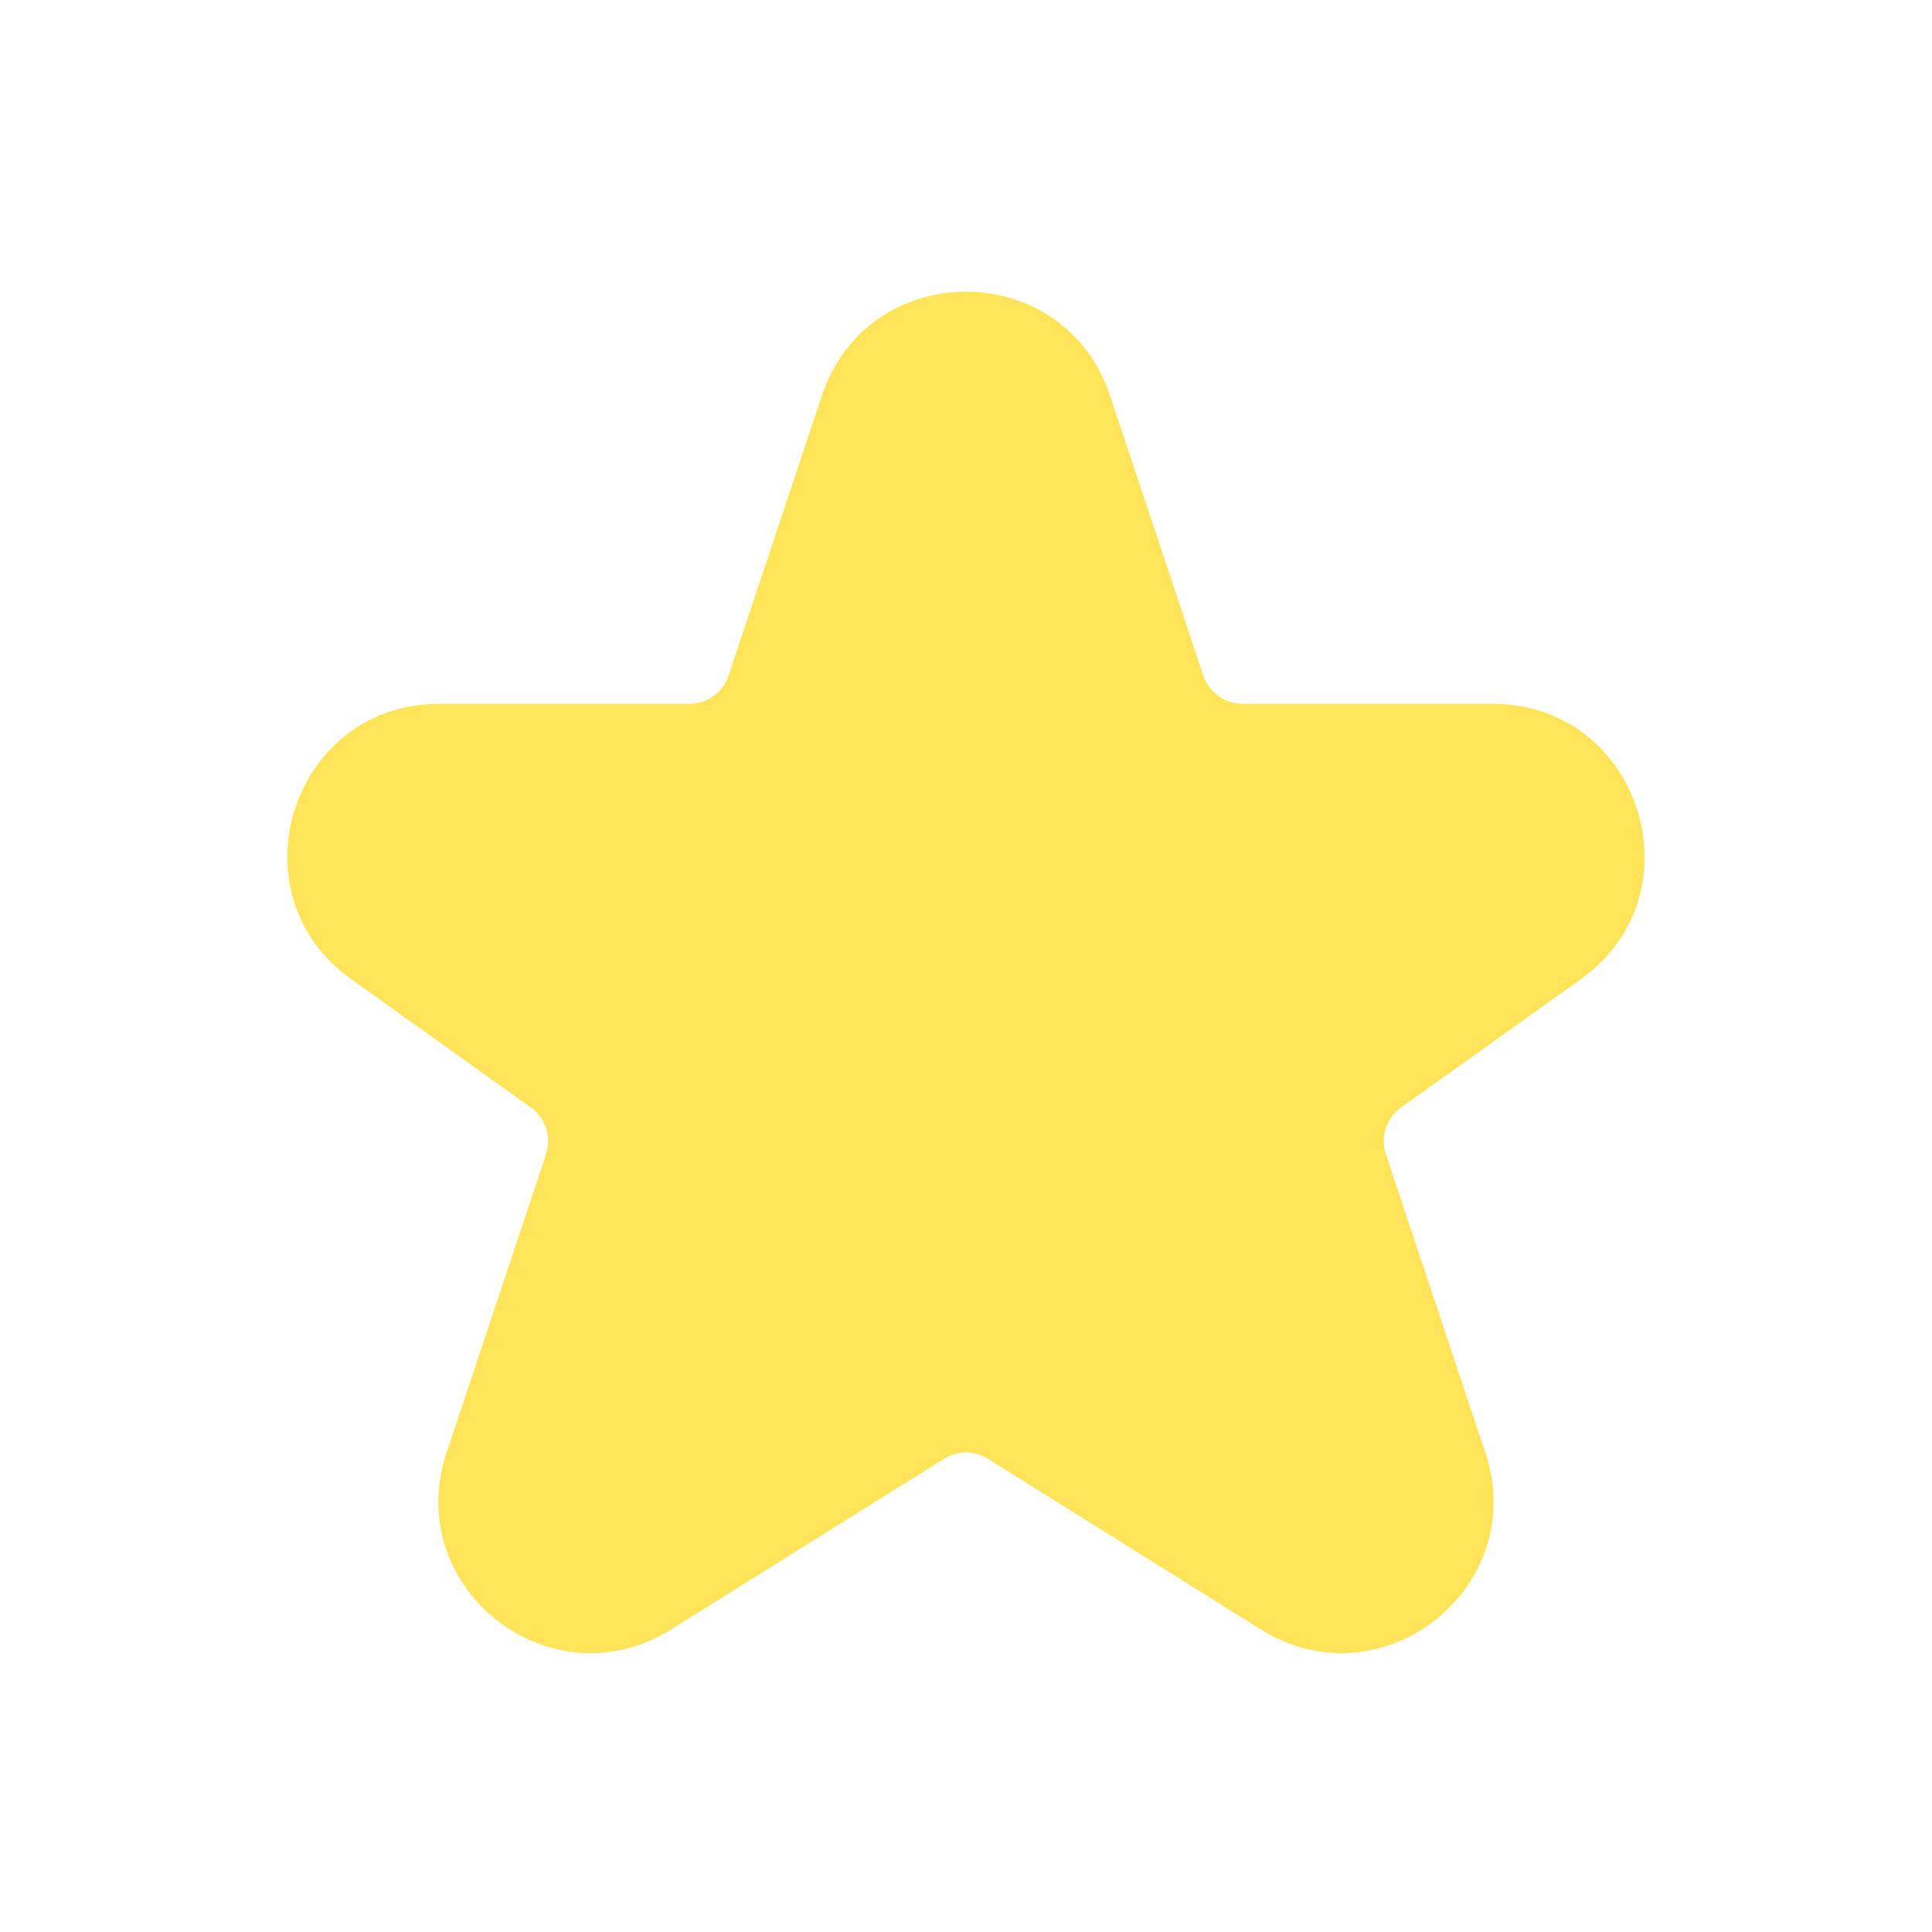
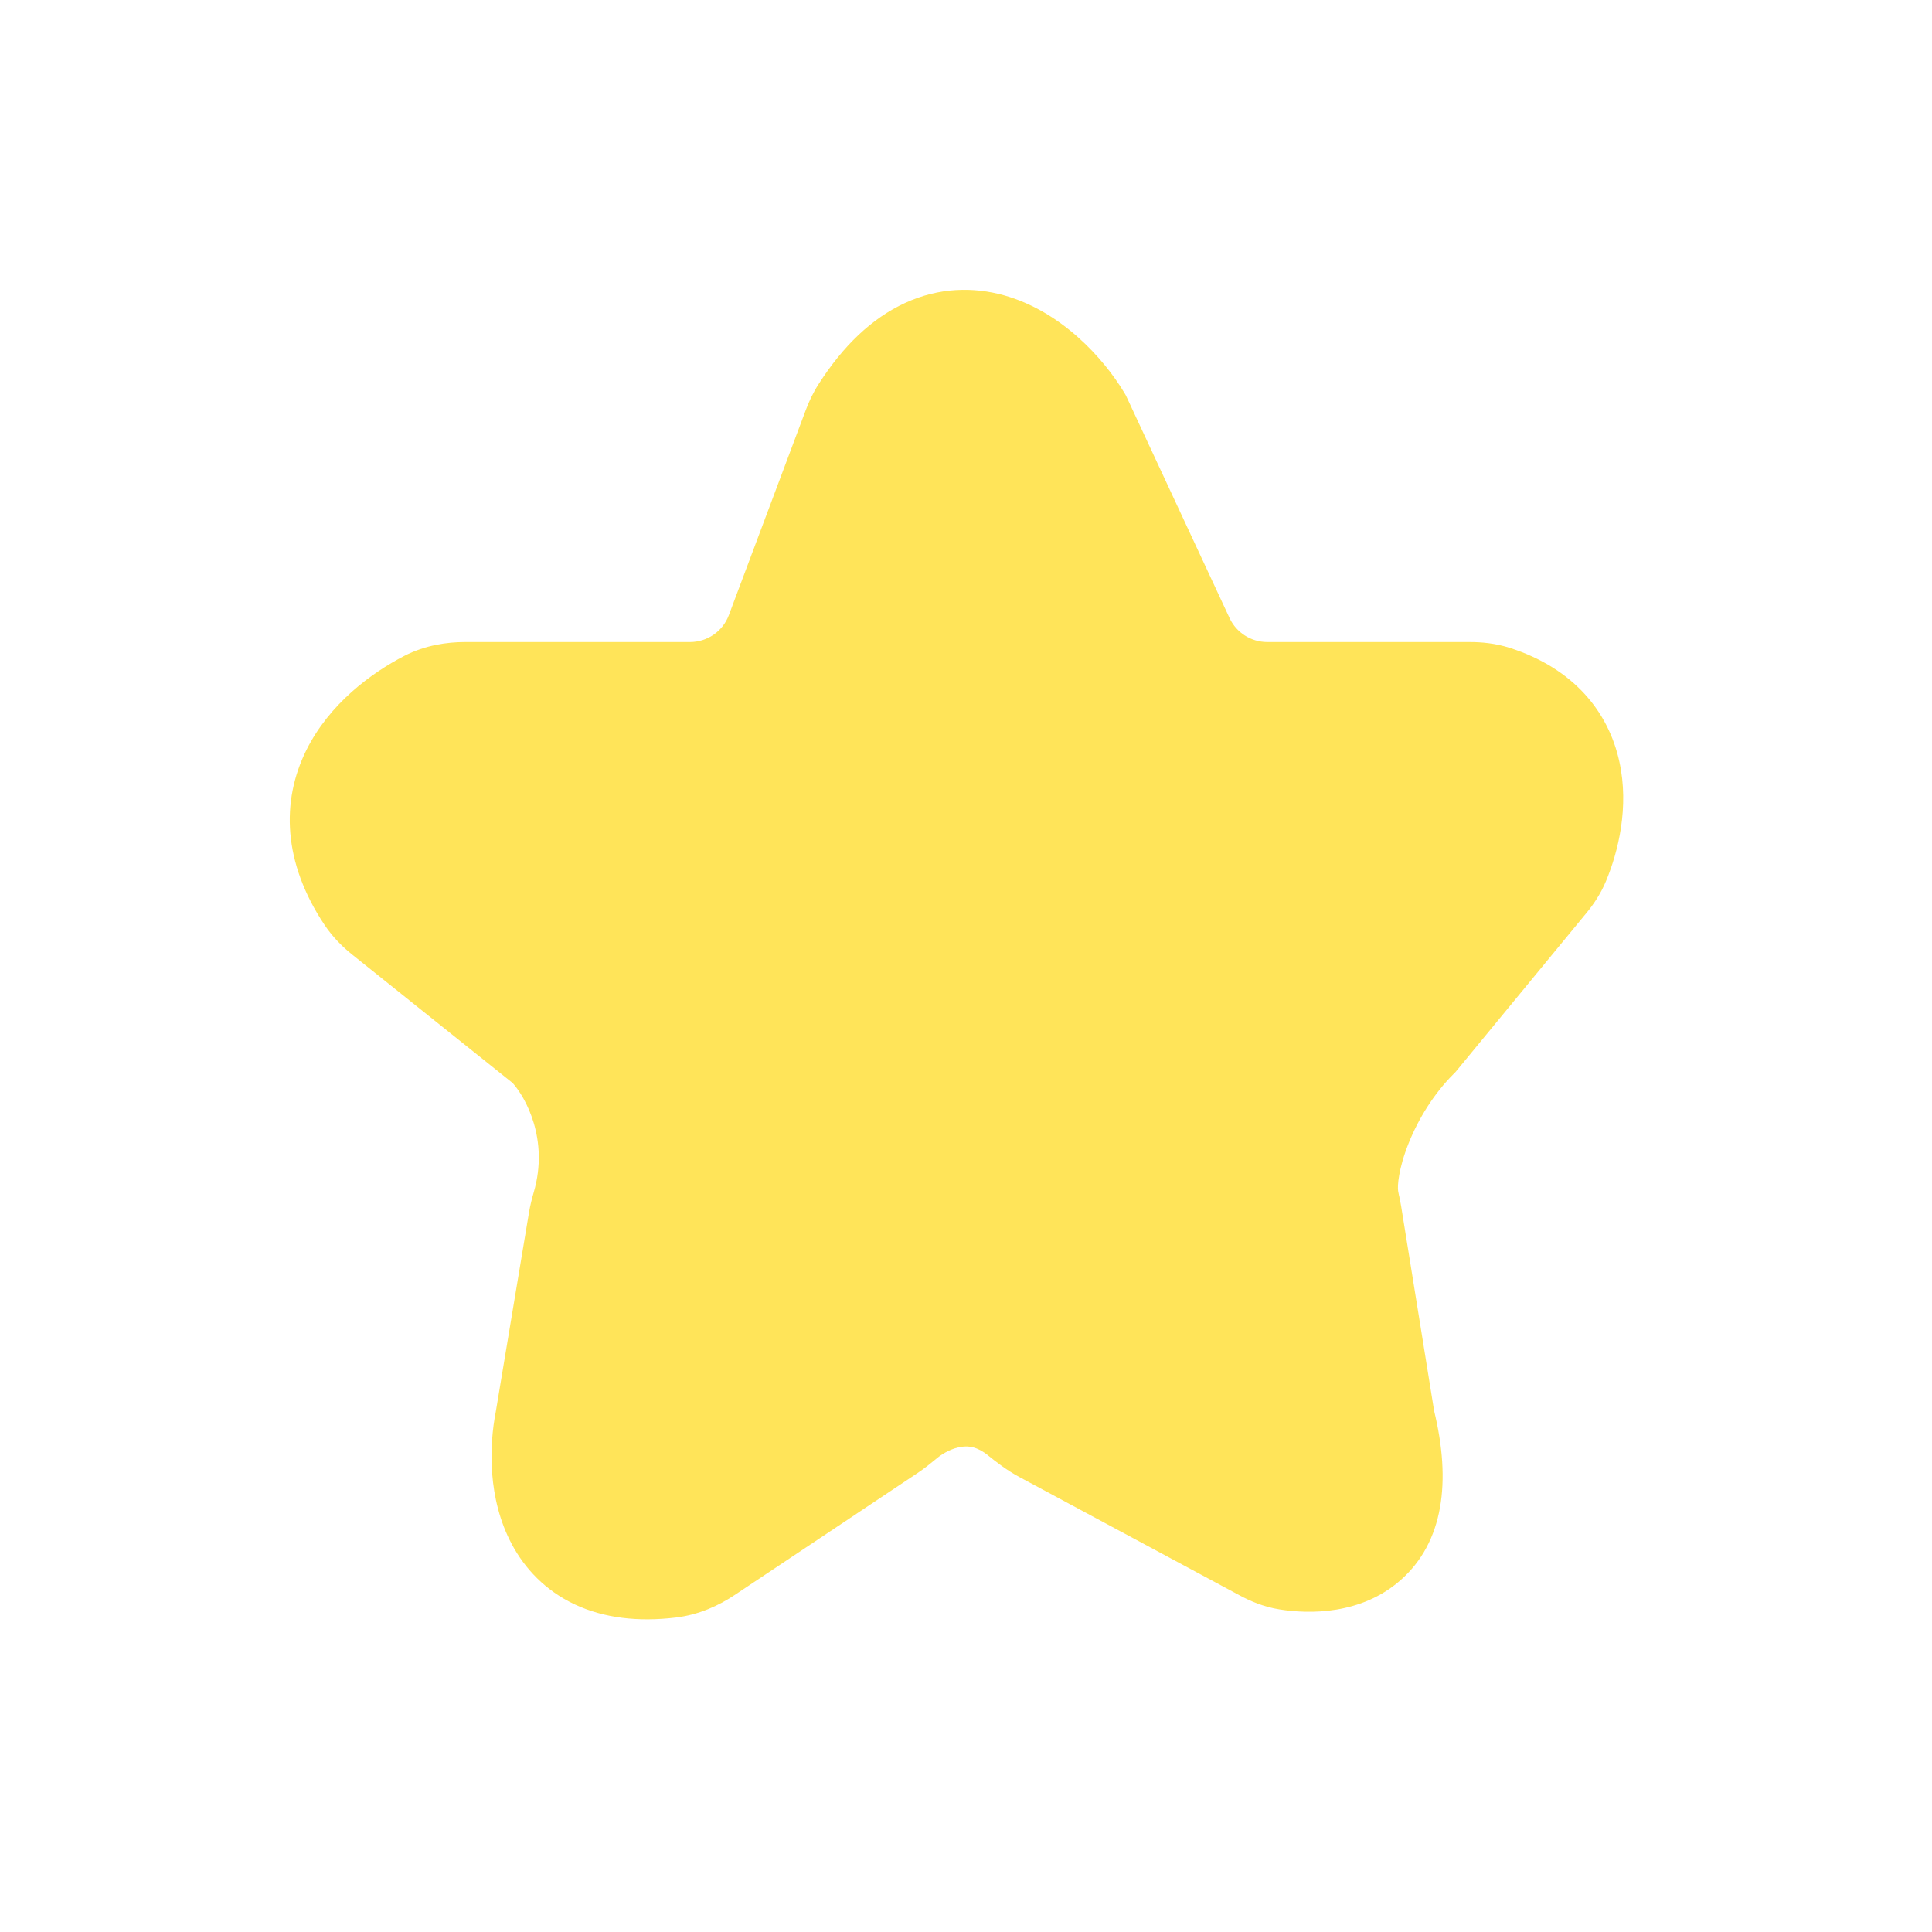
<svg xmlns="http://www.w3.org/2000/svg" width="50" height="50" viewBox="0 0 28 28" fill="none">
-   <path d="M15.327 5.985L16.68 10.043C16.87 10.615 17.405 11 18.008 11H21.63C22.992 11 23.552 12.748 22.444 13.539L19.84 15.399C19.34 15.756 19.131 16.398 19.326 16.981L20.768 21.307C21.183 22.552 19.811 23.633 18.698 22.937L14.741 20.464C14.287 20.18 13.711 20.18 13.257 20.464L9.3 22.937C8.187 23.633 6.815 22.552 7.23 21.307L8.672 16.981C8.866 16.398 8.658 15.756 8.157 15.399L5.554 13.539C4.445 12.748 5.006 11 6.368 11H9.99C10.592 11 11.127 10.615 11.318 10.043L12.671 5.985C13.096 4.708 14.902 4.708 15.327 5.985Z" fill="#FFE459" />
-   <path fill-rule="evenodd" clip-rule="evenodd" d="M11.912 5.732C12.581 3.726 15.418 3.726 16.087 5.732L17.439 9.79C17.521 10.035 17.75 10.2 18.009 10.2H21.631C23.771 10.2 24.651 12.947 22.91 14.191L20.306 16.05C20.092 16.203 20.002 16.478 20.085 16.728L21.527 21.054C22.18 23.011 20.023 24.709 18.274 23.616L14.318 21.142C14.123 21.021 13.876 21.021 13.682 21.142L9.725 23.616C7.976 24.709 5.82 23.011 6.472 21.054L7.914 16.728C7.997 16.478 7.908 16.203 7.693 16.05L5.09 14.191C3.348 12.947 4.228 10.2 6.368 10.2H9.991C10.249 10.2 10.478 10.035 10.56 9.79L11.912 5.732ZM14.569 6.238C14.386 5.691 13.613 5.691 13.43 6.238L12.078 10.296C11.778 11.194 10.938 11.8 9.991 11.8H6.368C5.785 11.8 5.545 12.549 6.02 12.889L8.623 14.748C9.409 15.31 9.737 16.318 9.432 17.234L7.99 21.56C7.812 22.094 8.4 22.557 8.877 22.259L12.834 19.786C13.547 19.34 14.452 19.34 15.166 19.786L19.122 22.259C19.599 22.557 20.188 22.094 20.01 21.56L18.568 17.234C18.262 16.318 18.59 15.31 19.376 14.748L21.98 12.889C22.455 12.549 22.215 11.8 21.631 11.8H18.009C17.062 11.8 16.221 11.194 15.922 10.296L14.569 6.238Z" fill="#FFE459" />
+   <path fill-rule="evenodd" clip-rule="evenodd" d="M16.295 5.693C15.991 5.187 15.378 4.512 14.551 4.28C14.109 4.157 13.612 4.163 13.117 4.391C12.634 4.613 12.219 5.013 11.867 5.562C11.784 5.69 11.723 5.822 11.678 5.943L10.563 8.915C10.476 9.149 10.252 9.304 10.002 9.305L6.741 9.305C6.477 9.305 6.163 9.35 5.859 9.506C5.382 9.753 4.775 10.198 4.44 10.871C4.072 11.613 4.101 12.501 4.703 13.404C4.826 13.588 4.973 13.73 5.111 13.84L7.43 15.696C7.614 15.901 7.959 16.511 7.736 17.277C7.712 17.36 7.684 17.465 7.665 17.581L7.185 20.461C7.089 20.953 7.065 21.719 7.417 22.379C7.605 22.731 7.901 23.051 8.331 23.253C8.755 23.451 9.248 23.508 9.792 23.443C10.129 23.403 10.418 23.269 10.646 23.117L13.3 21.347C13.401 21.28 13.498 21.2 13.555 21.153L13.555 21.153L13.58 21.132C13.677 21.053 13.81 20.985 13.937 20.968C14.036 20.954 14.158 20.963 14.319 21.092L14.327 21.099C14.428 21.179 14.586 21.306 14.775 21.407L17.967 23.122C18.114 23.201 18.31 23.288 18.546 23.325C18.974 23.393 19.724 23.405 20.297 22.902C20.924 22.35 21.033 21.47 20.784 20.445L20.307 17.485C20.297 17.425 20.285 17.369 20.278 17.334L20.276 17.329C20.268 17.289 20.265 17.274 20.263 17.262C20.251 17.193 20.266 16.94 20.416 16.566C20.556 16.216 20.779 15.852 21.065 15.566L21.092 15.539L21.117 15.509L22.989 13.235C23.087 13.117 23.196 12.961 23.276 12.768C23.454 12.34 23.613 11.694 23.469 11.039C23.311 10.314 22.805 9.687 21.883 9.39C21.672 9.322 21.468 9.305 21.3 9.305L18.364 9.305C18.131 9.304 17.919 9.169 17.82 8.958L16.334 5.767L16.316 5.729L16.295 5.693Z" fill="#FFE459" />
</svg>
